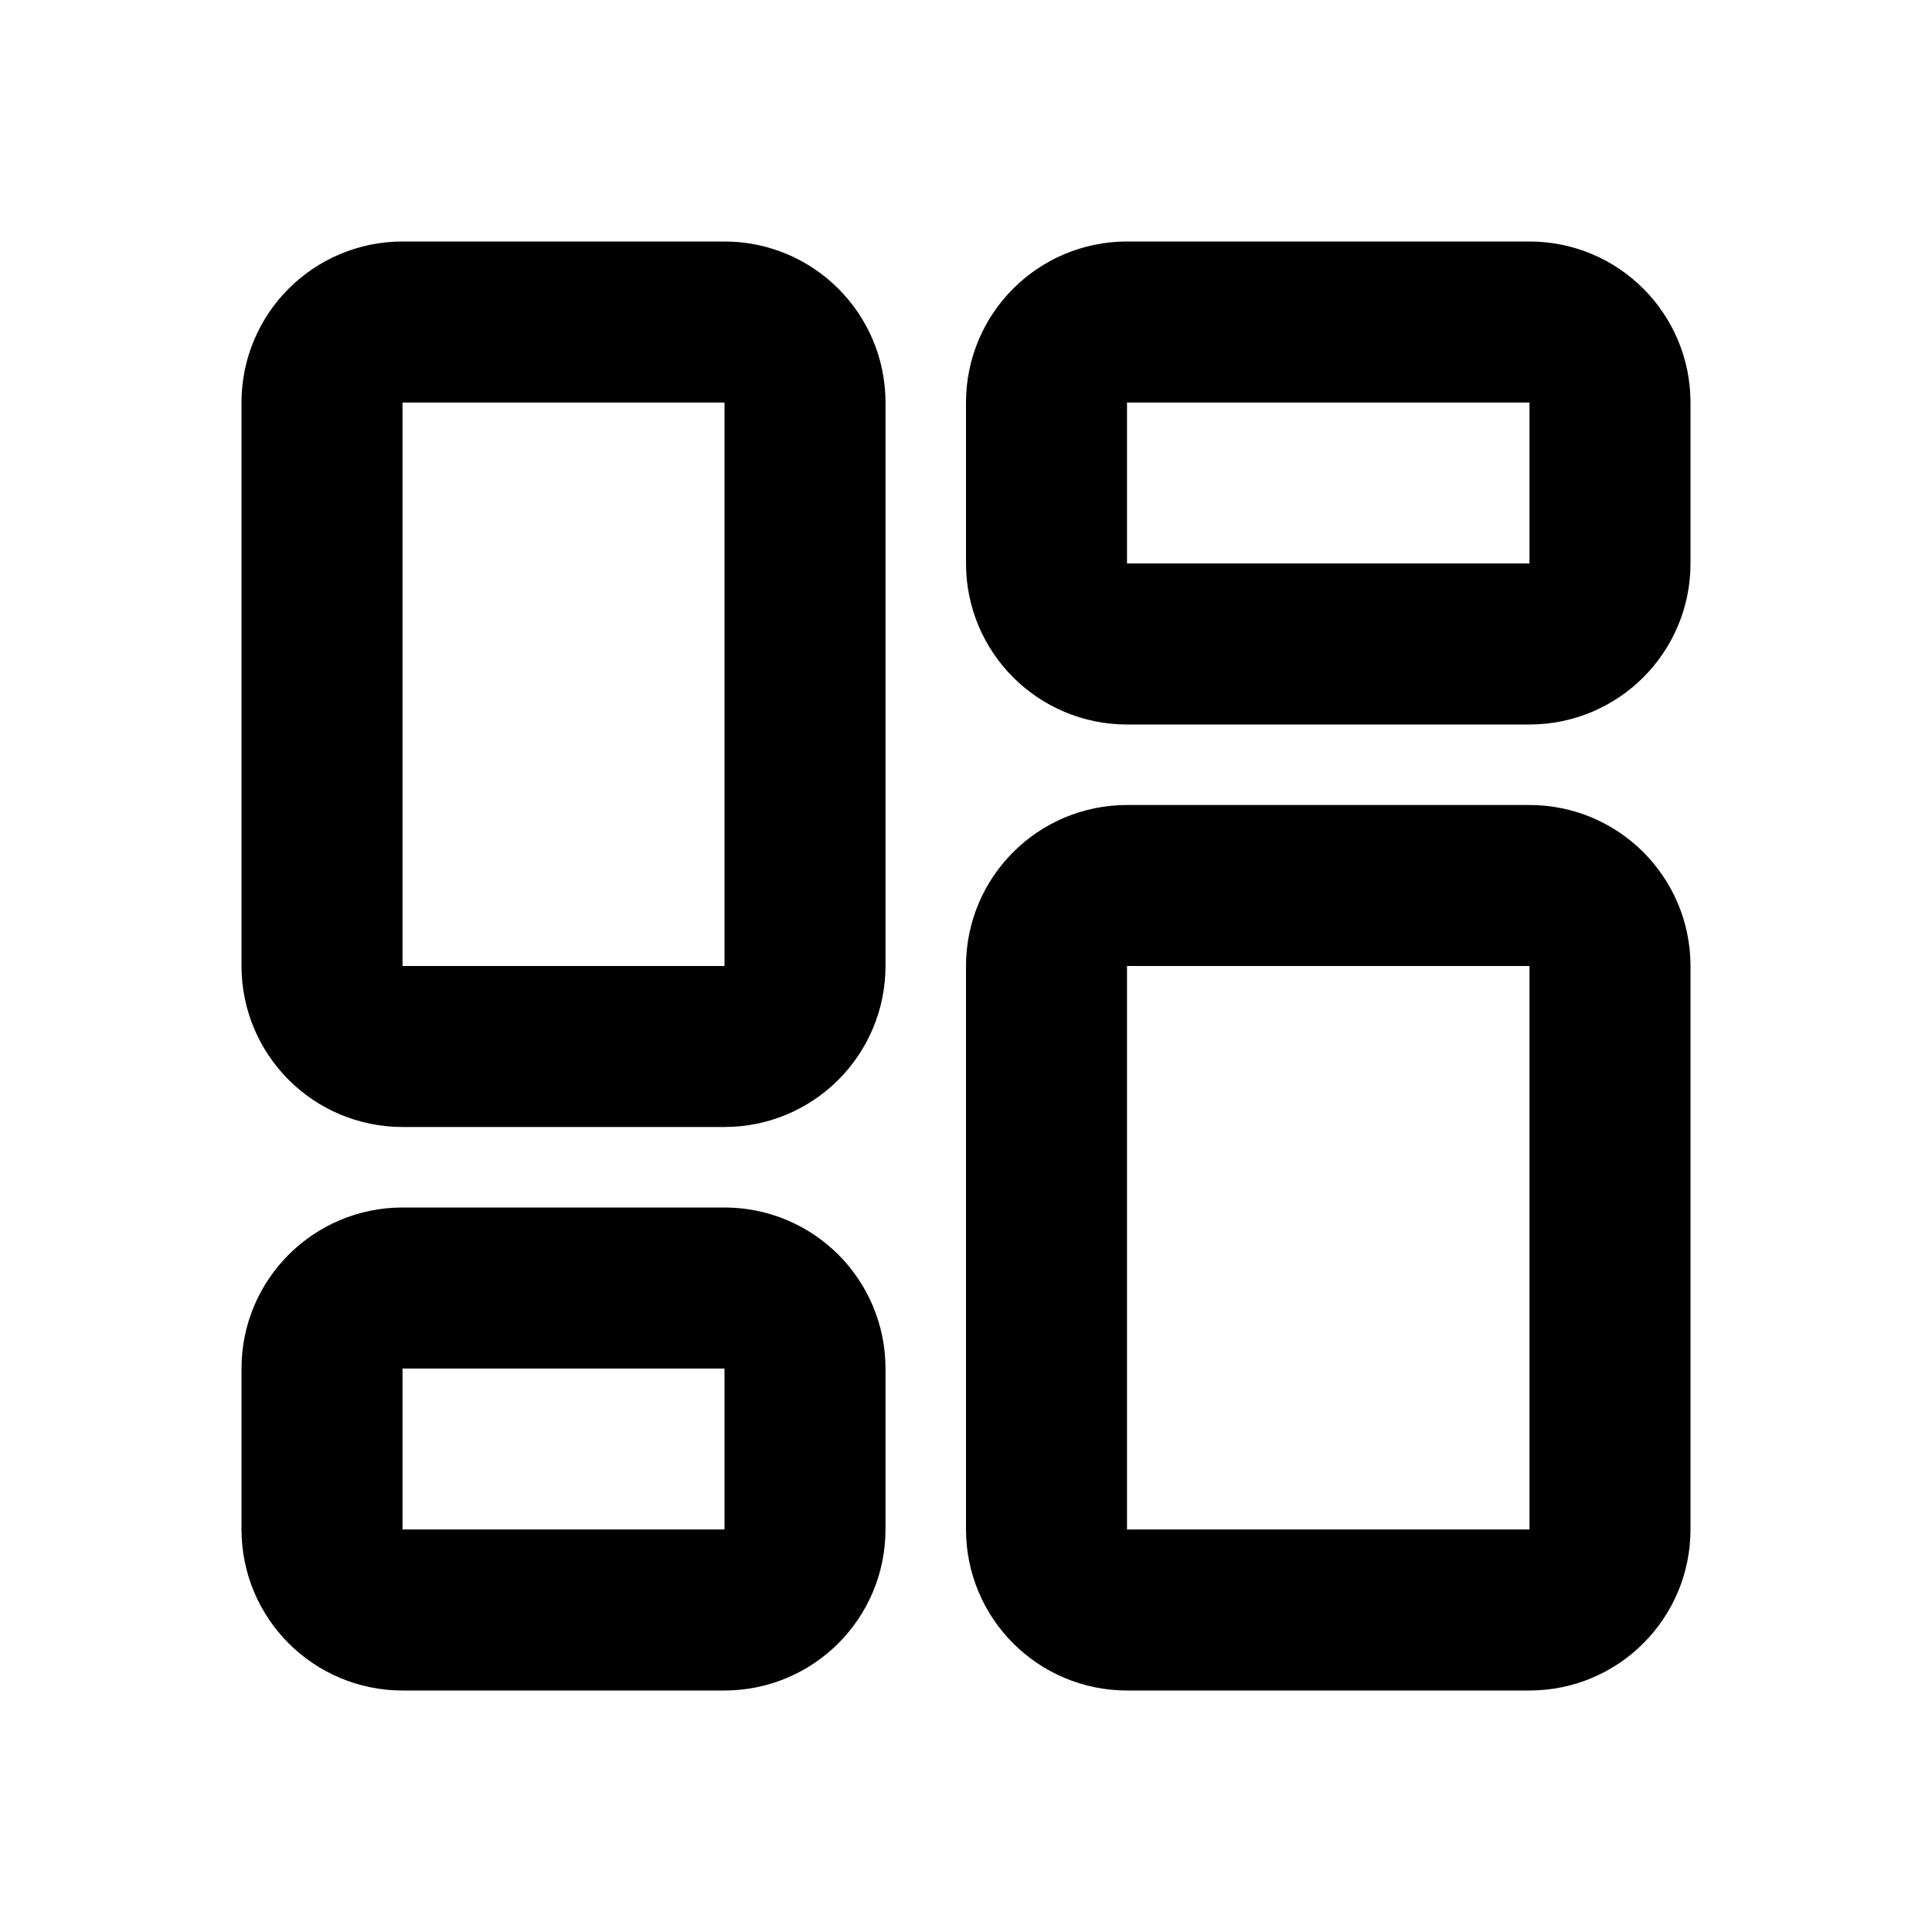
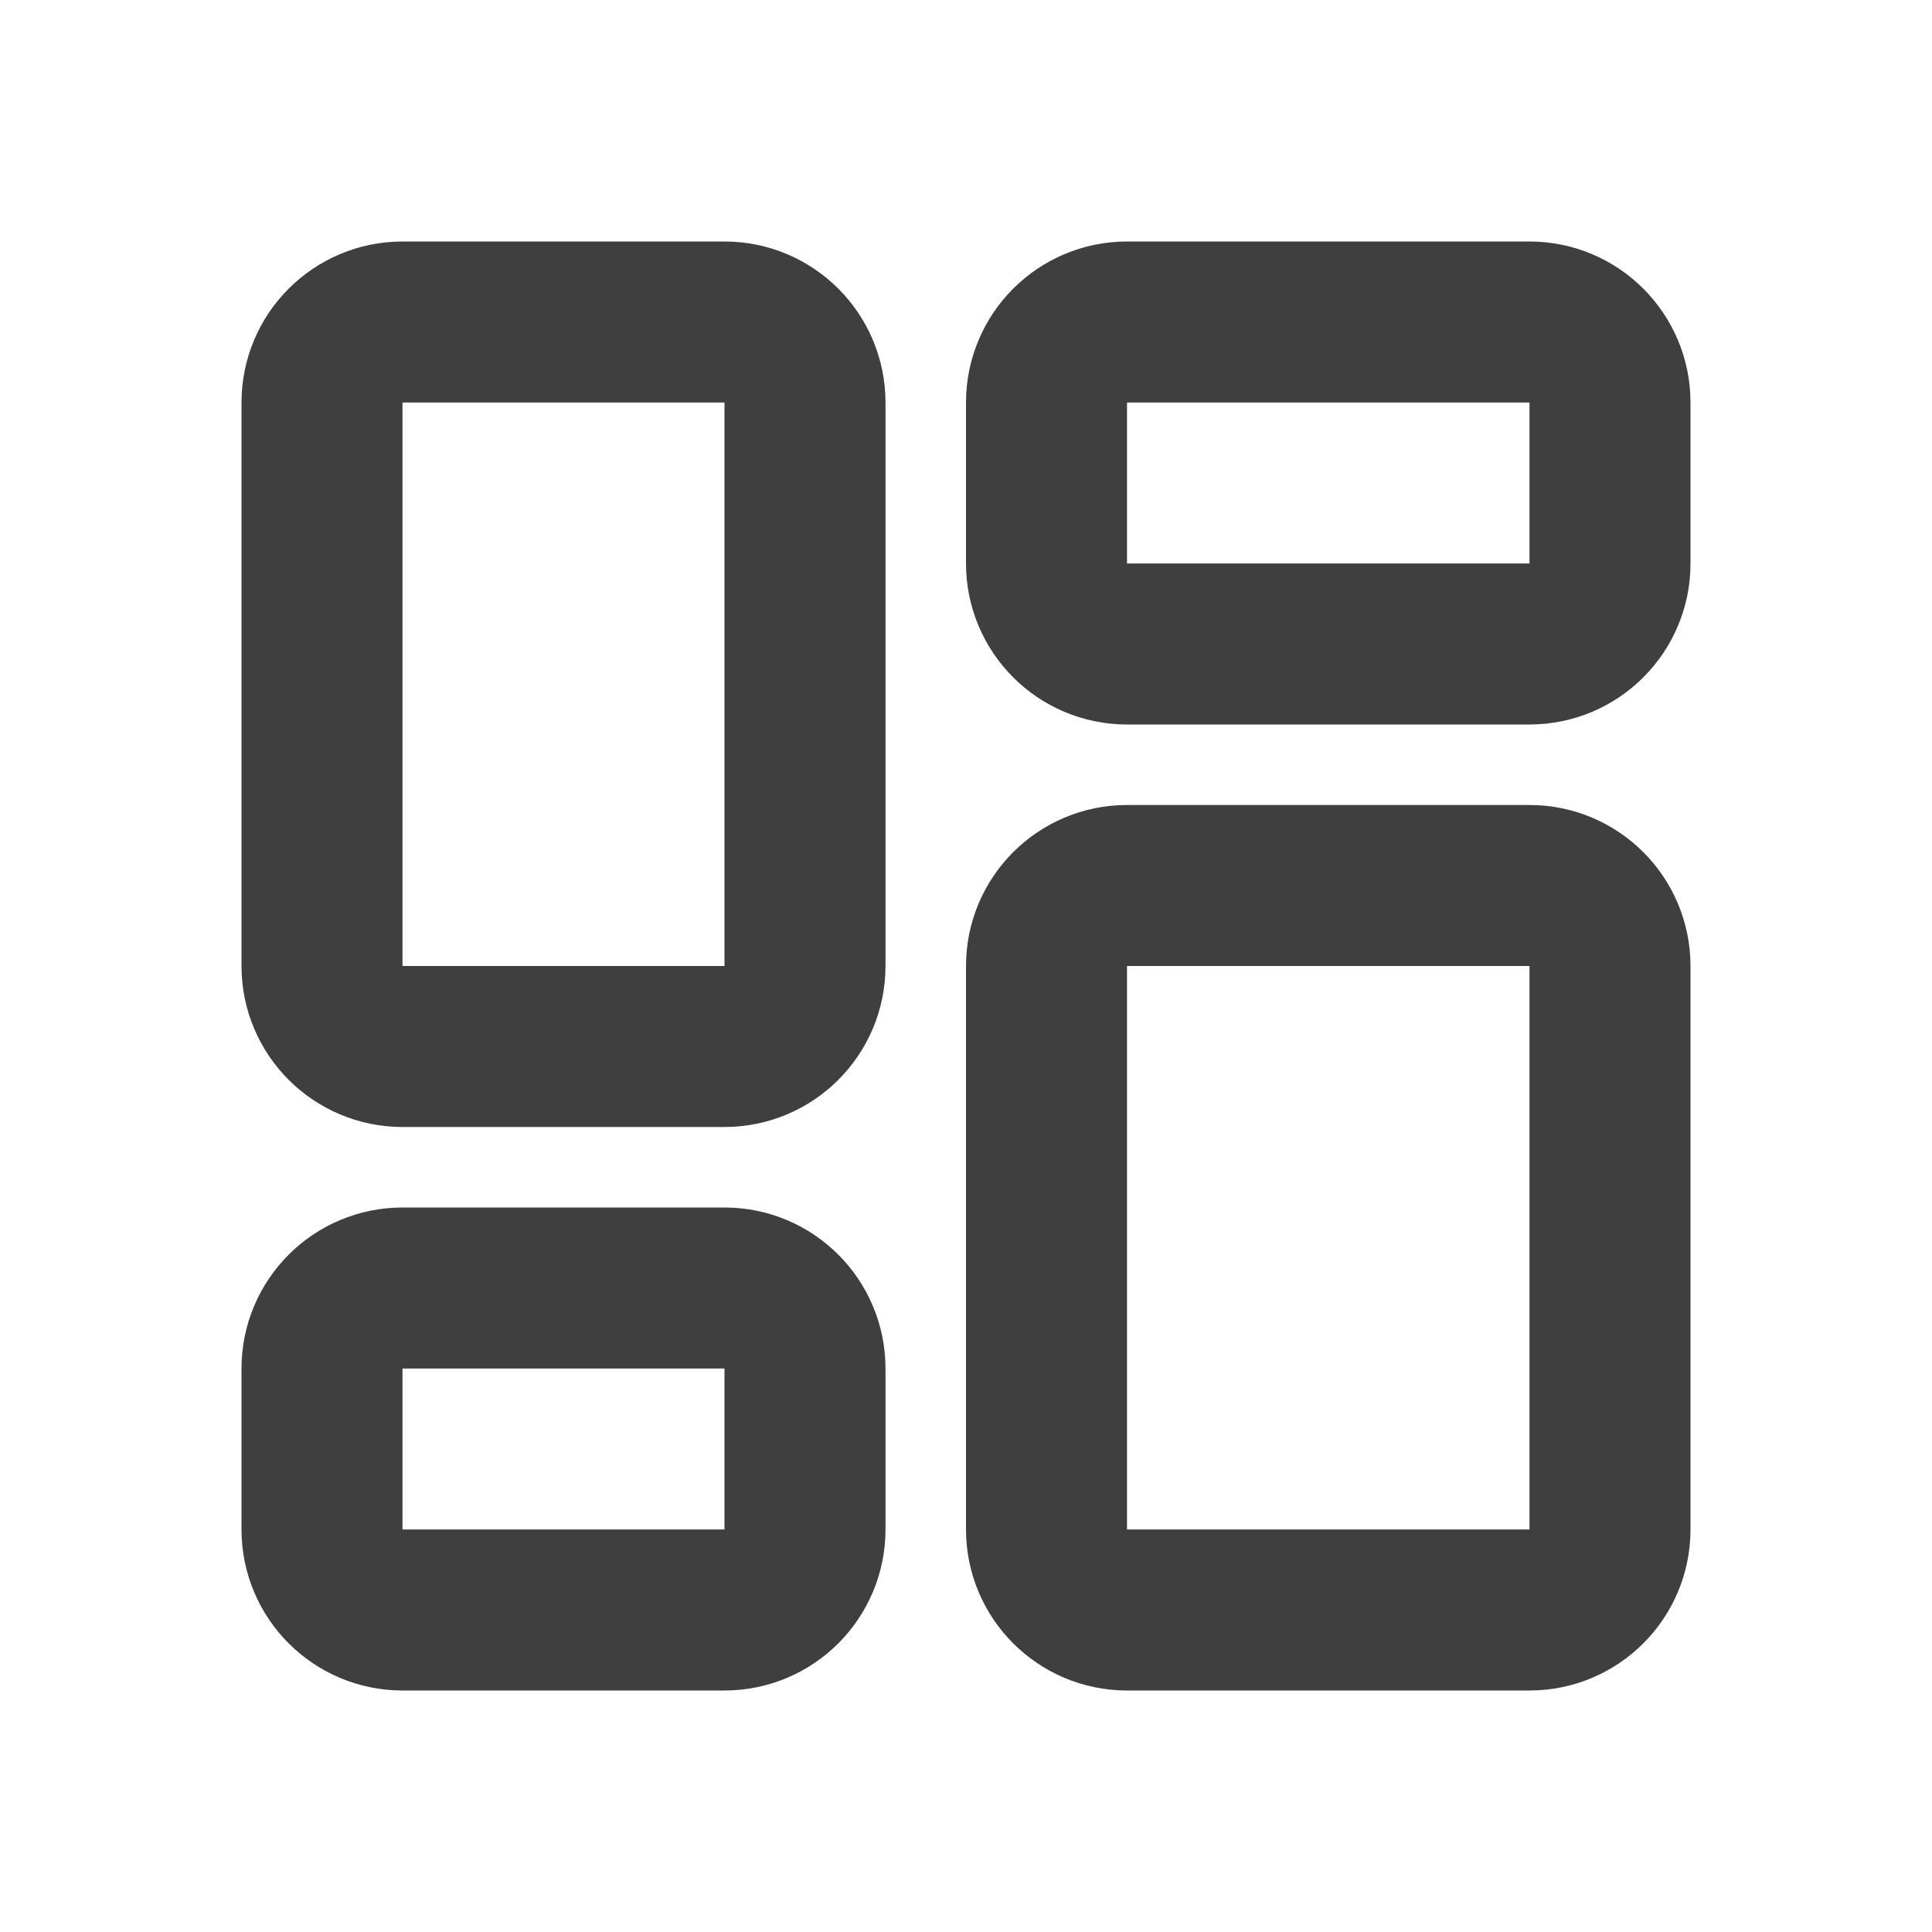
<svg xmlns="http://www.w3.org/2000/svg" width="800px" height="800px" viewBox="0 0 24 24" fill="none">
-   <path d="M13 12C13 11.448 13.448 11 14 11H19C19.552 11 20 11.448 20 12V19C20 19.552 19.552 20 19 20H14C13.448 20 13 19.552 13 19V12Z" stroke="#000000" stroke-width="2" stroke-linecap="round" />
-   <path d="M4 5C4 4.448 4.448 4 5 4H9C9.552 4 10 4.448 10 5V12C10 12.552 9.552 13 9 13H5C4.448 13 4 12.552 4 12V5Z" stroke="#000000" stroke-width="2" stroke-linecap="round" />
-   <path d="M4 17C4 16.448 4.448 16 5 16H9C9.552 16 10 16.448 10 17V19C10 19.552 9.552 20 9 20H5C4.448 20 4 19.552 4 19V17Z" stroke="#000000" stroke-width="2" stroke-linecap="round" />
-   <path d="M13 5C13 4.448 13.448 4 14 4H19C19.552 4 20 4.448 20 5V7C20 7.552 19.552 8 19 8H14C13.448 8 13 7.552 13 7V5Z" stroke="#000000" stroke-width="2" stroke-linecap="round" />
+   <path d="M13 12C13 11.448 13.448 11 14 11H19C19.552 11 20 11.448 20 12V19C20 19.552 19.552 20 19 20H14C13.448 20 13 19.552 13 19V12Z" stroke="#3f3f3f" stroke-width="2" stroke-linecap="round" />
+   <path d="M4 5C4 4.448 4.448 4 5 4H9C9.552 4 10 4.448 10 5V12C10 12.552 9.552 13 9 13H5C4.448 13 4 12.552 4 12V5Z" stroke="#3f3f3f" stroke-width="2" stroke-linecap="round" />
+   <path d="M4 17C4 16.448 4.448 16 5 16H9C9.552 16 10 16.448 10 17V19C10 19.552 9.552 20 9 20H5C4.448 20 4 19.552 4 19V17Z" stroke="#3f3f3f" stroke-width="2" stroke-linecap="round" />
+   <path d="M13 5C13 4.448 13.448 4 14 4H19C19.552 4 20 4.448 20 5V7C20 7.552 19.552 8 19 8H14C13.448 8 13 7.552 13 7V5Z" stroke="#3f3f3f" stroke-width="2" stroke-linecap="round" />
</svg>
